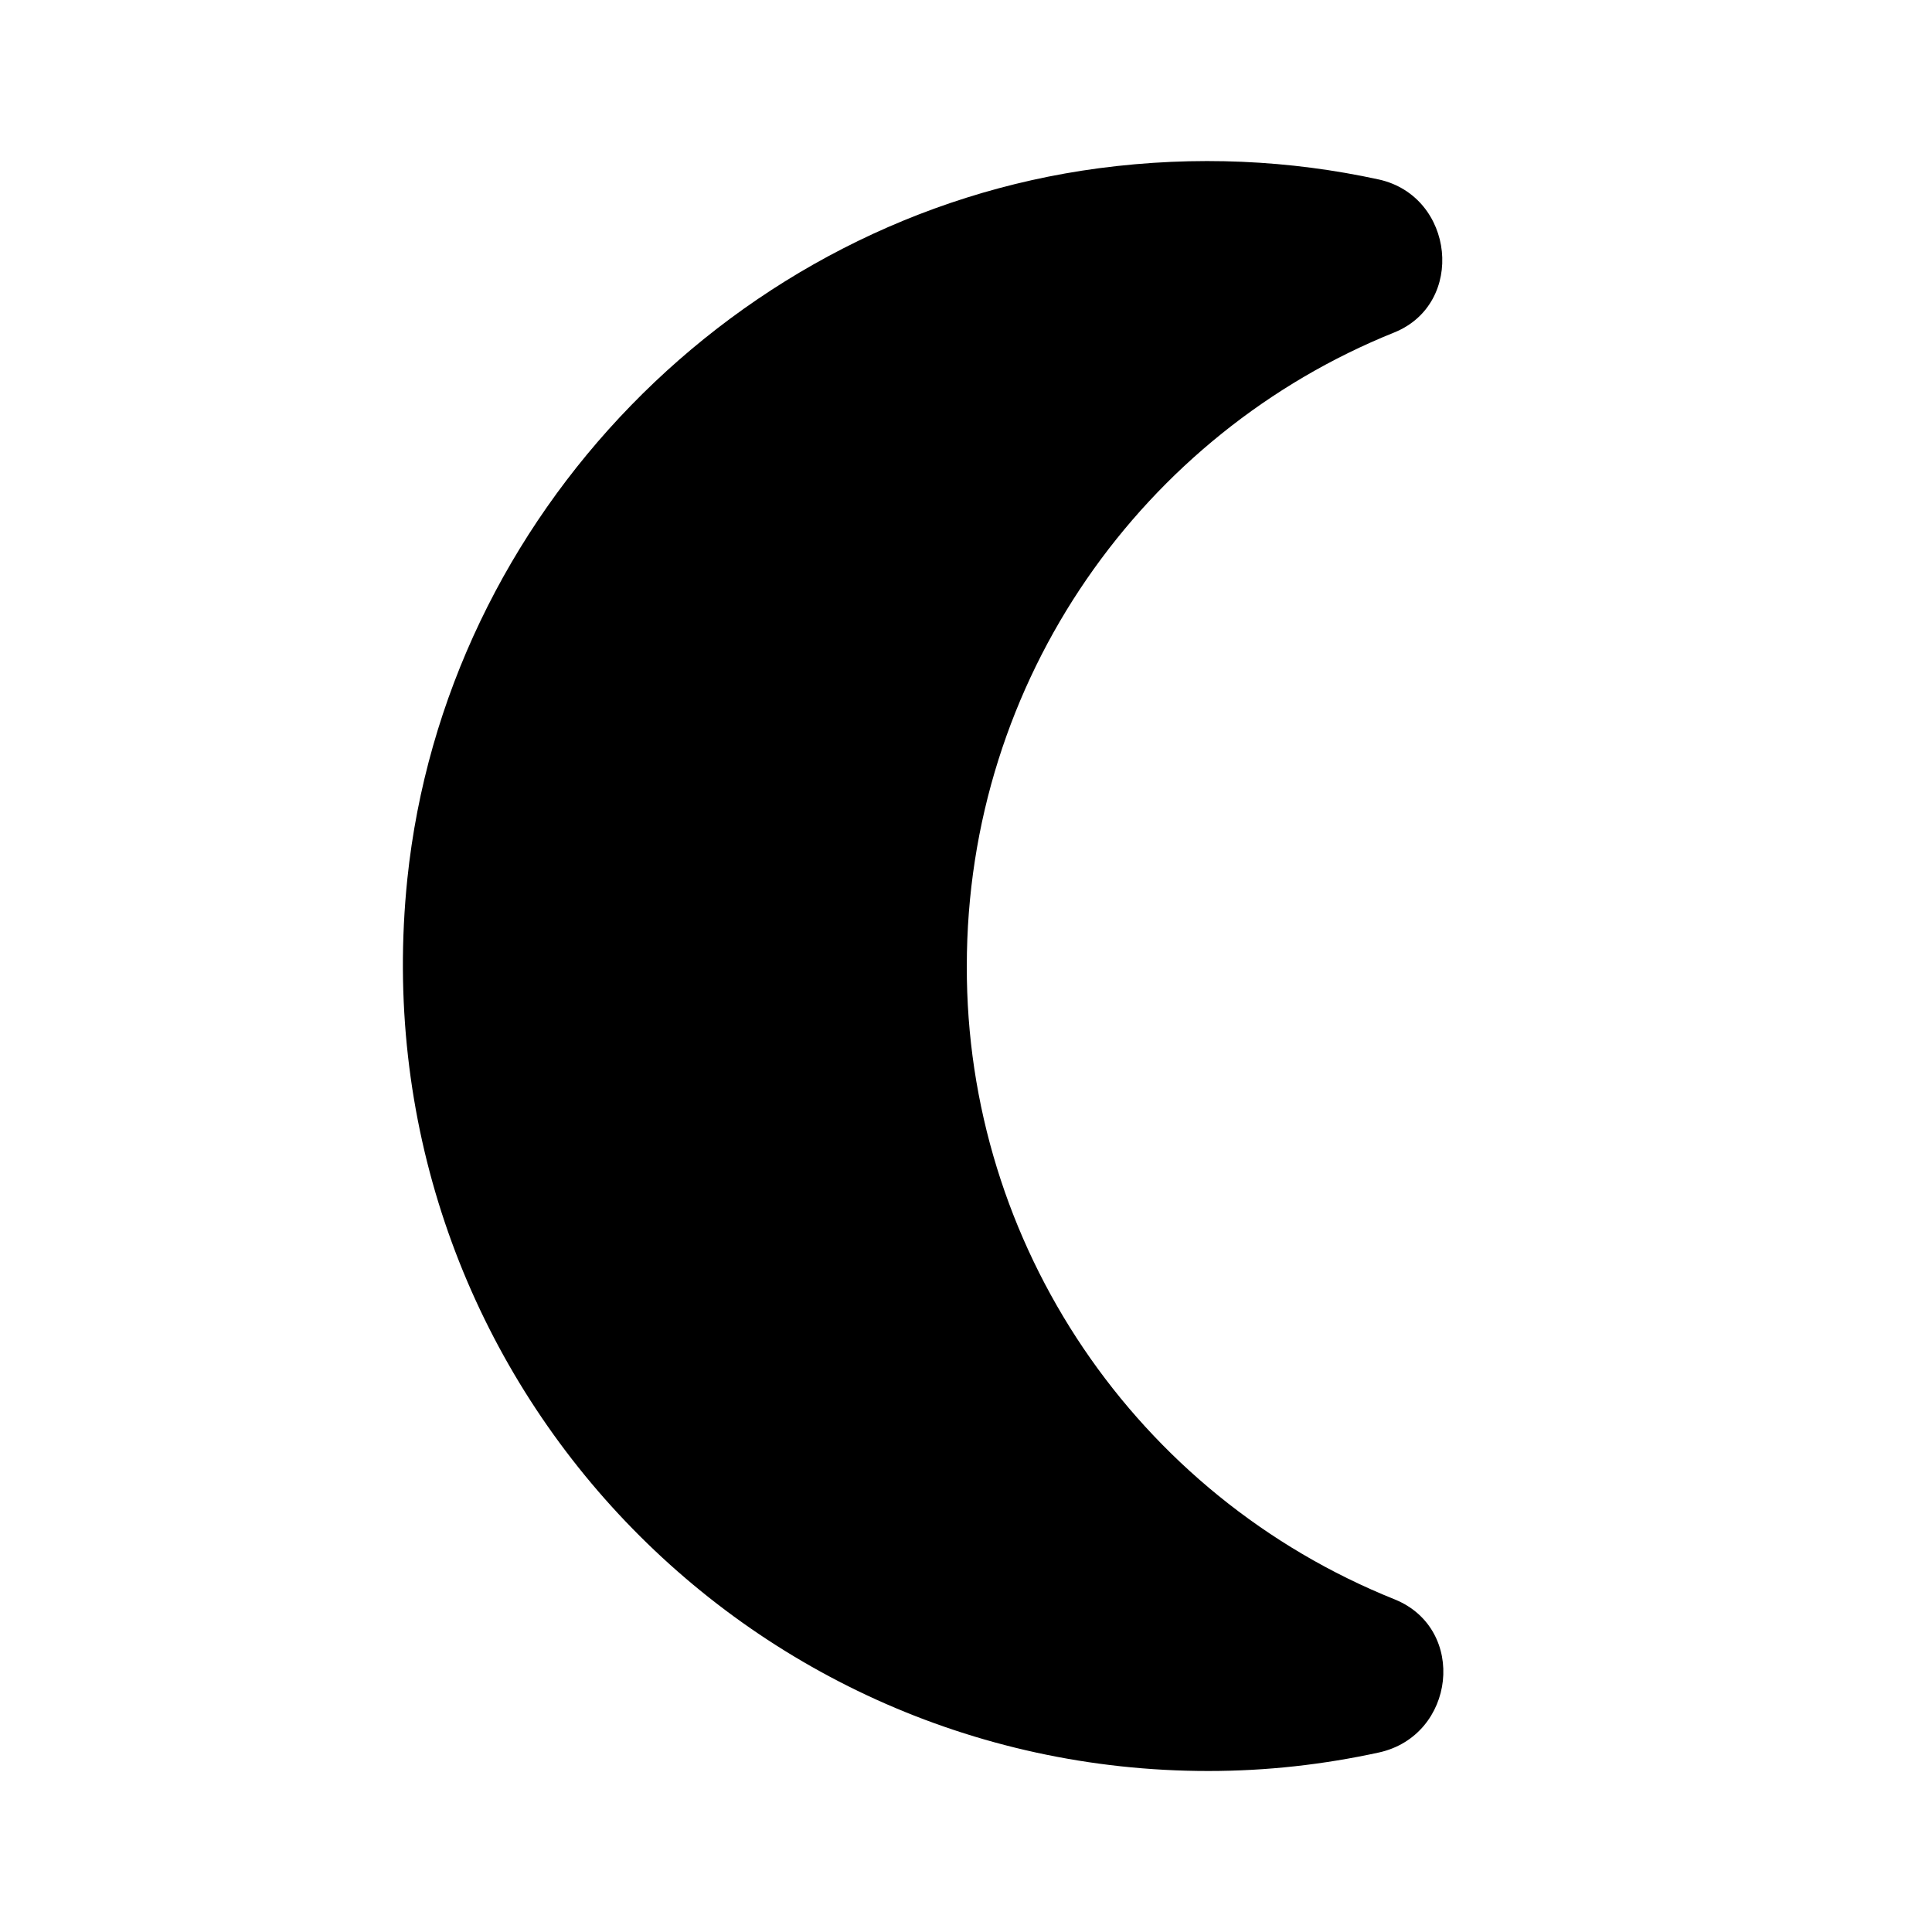
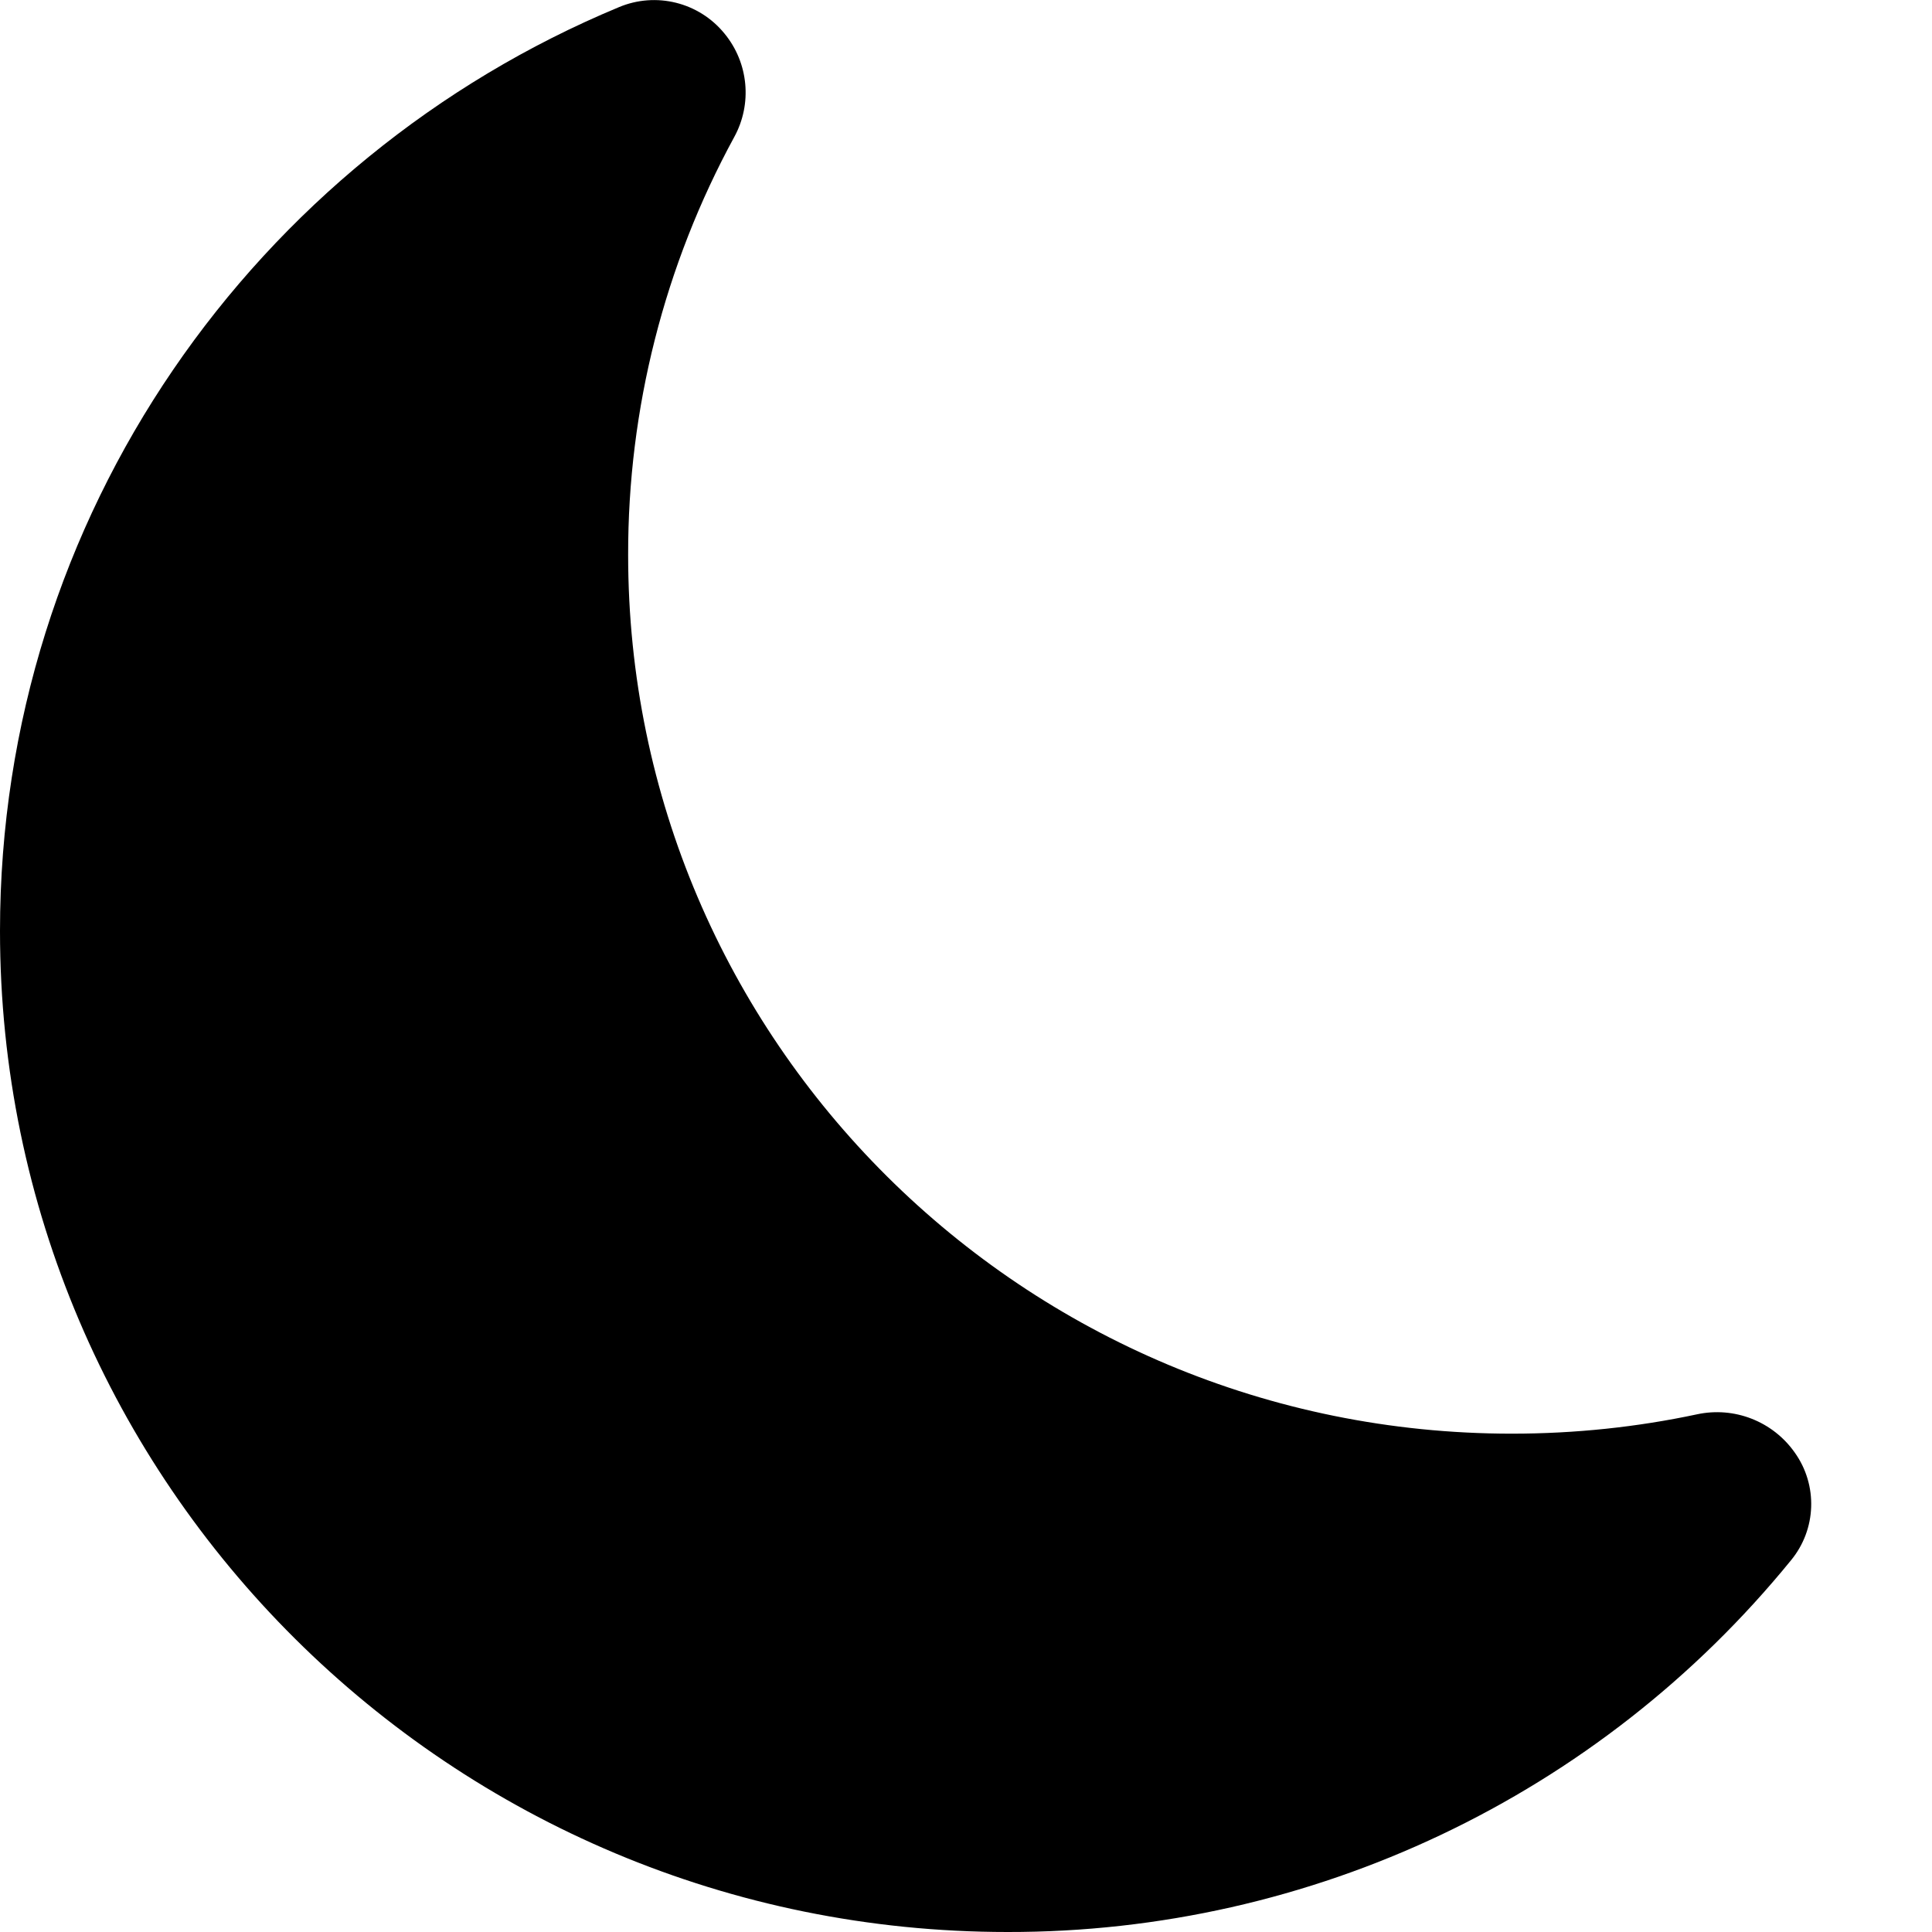
- <svg xmlns="http://www.w3.org/2000/svg" height="24px" viewBox="0 0 24 24" width="24px" fill="#000000">
-   <path d="M0 0h24v24H0V0z" fill="none" />
-   <path d="M12.01 12c0-3.57 2.2-6.62 5.31-7.87.89-.36.75-1.69-.19-1.9-1.1-.24-2.27-.3-3.48-.14-4.51.6-8.12 4.31-8.59 8.83C4.44 16.93 9.13 22 15.01 22c.73 0 1.43-.08 2.12-.23.95-.21 1.1-1.53.2-1.9-3.22-1.29-5.33-4.41-5.32-7.87z" />
+ <svg xmlns="http://www.w3.org/2000/svg" width="16" height="16" fill="currentColor" viewBox="0 0 16 16">
+   <path d="M6 .278a.768.768 0 0 1 .08.858 7.208 7.208 0 0 0-.878 3.46c0 4.021 3.278 7.277 7.318 7.277.527 0 1.04-.055 1.533-.16a.787.787 0 0 1 .81.316.733.733 0 0 1-.031.893A8.349 8.349 0 0 1 8.344 16C3.734 16 0 12.286 0 7.71 0 4.266 2.114 1.312 5.124.06A.752.752 0 0 1 6 .278z" />
</svg>
